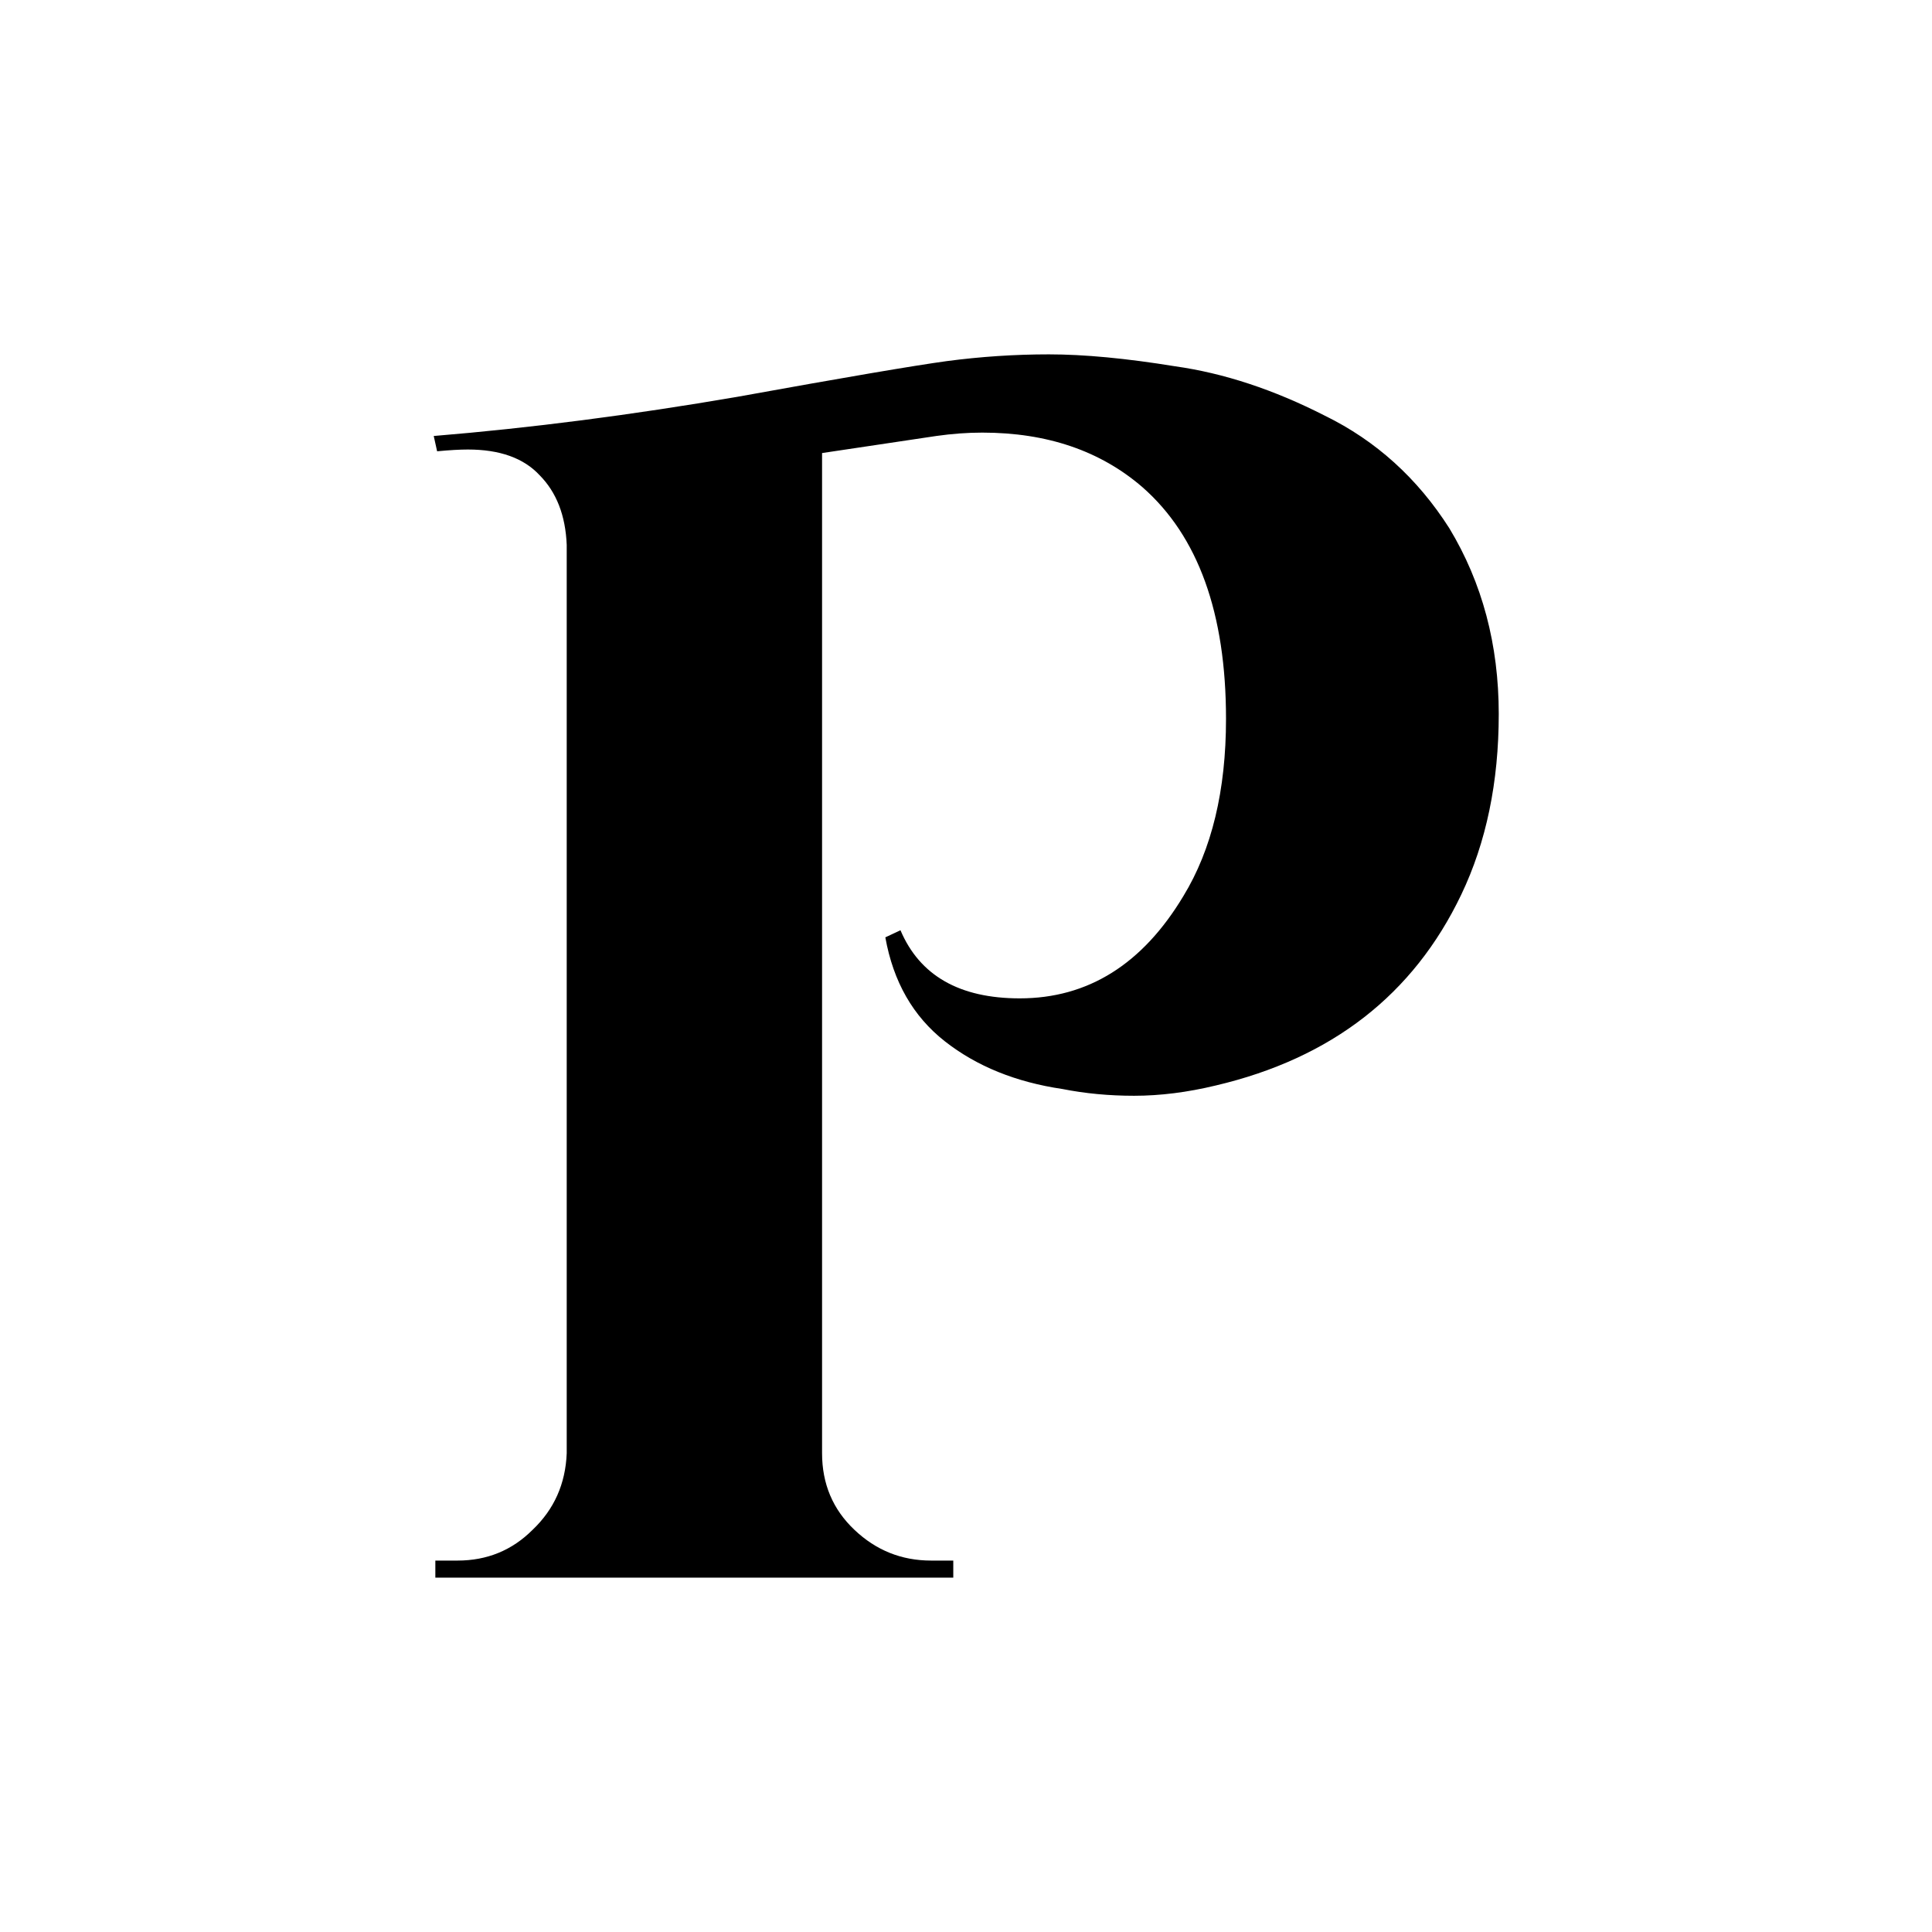
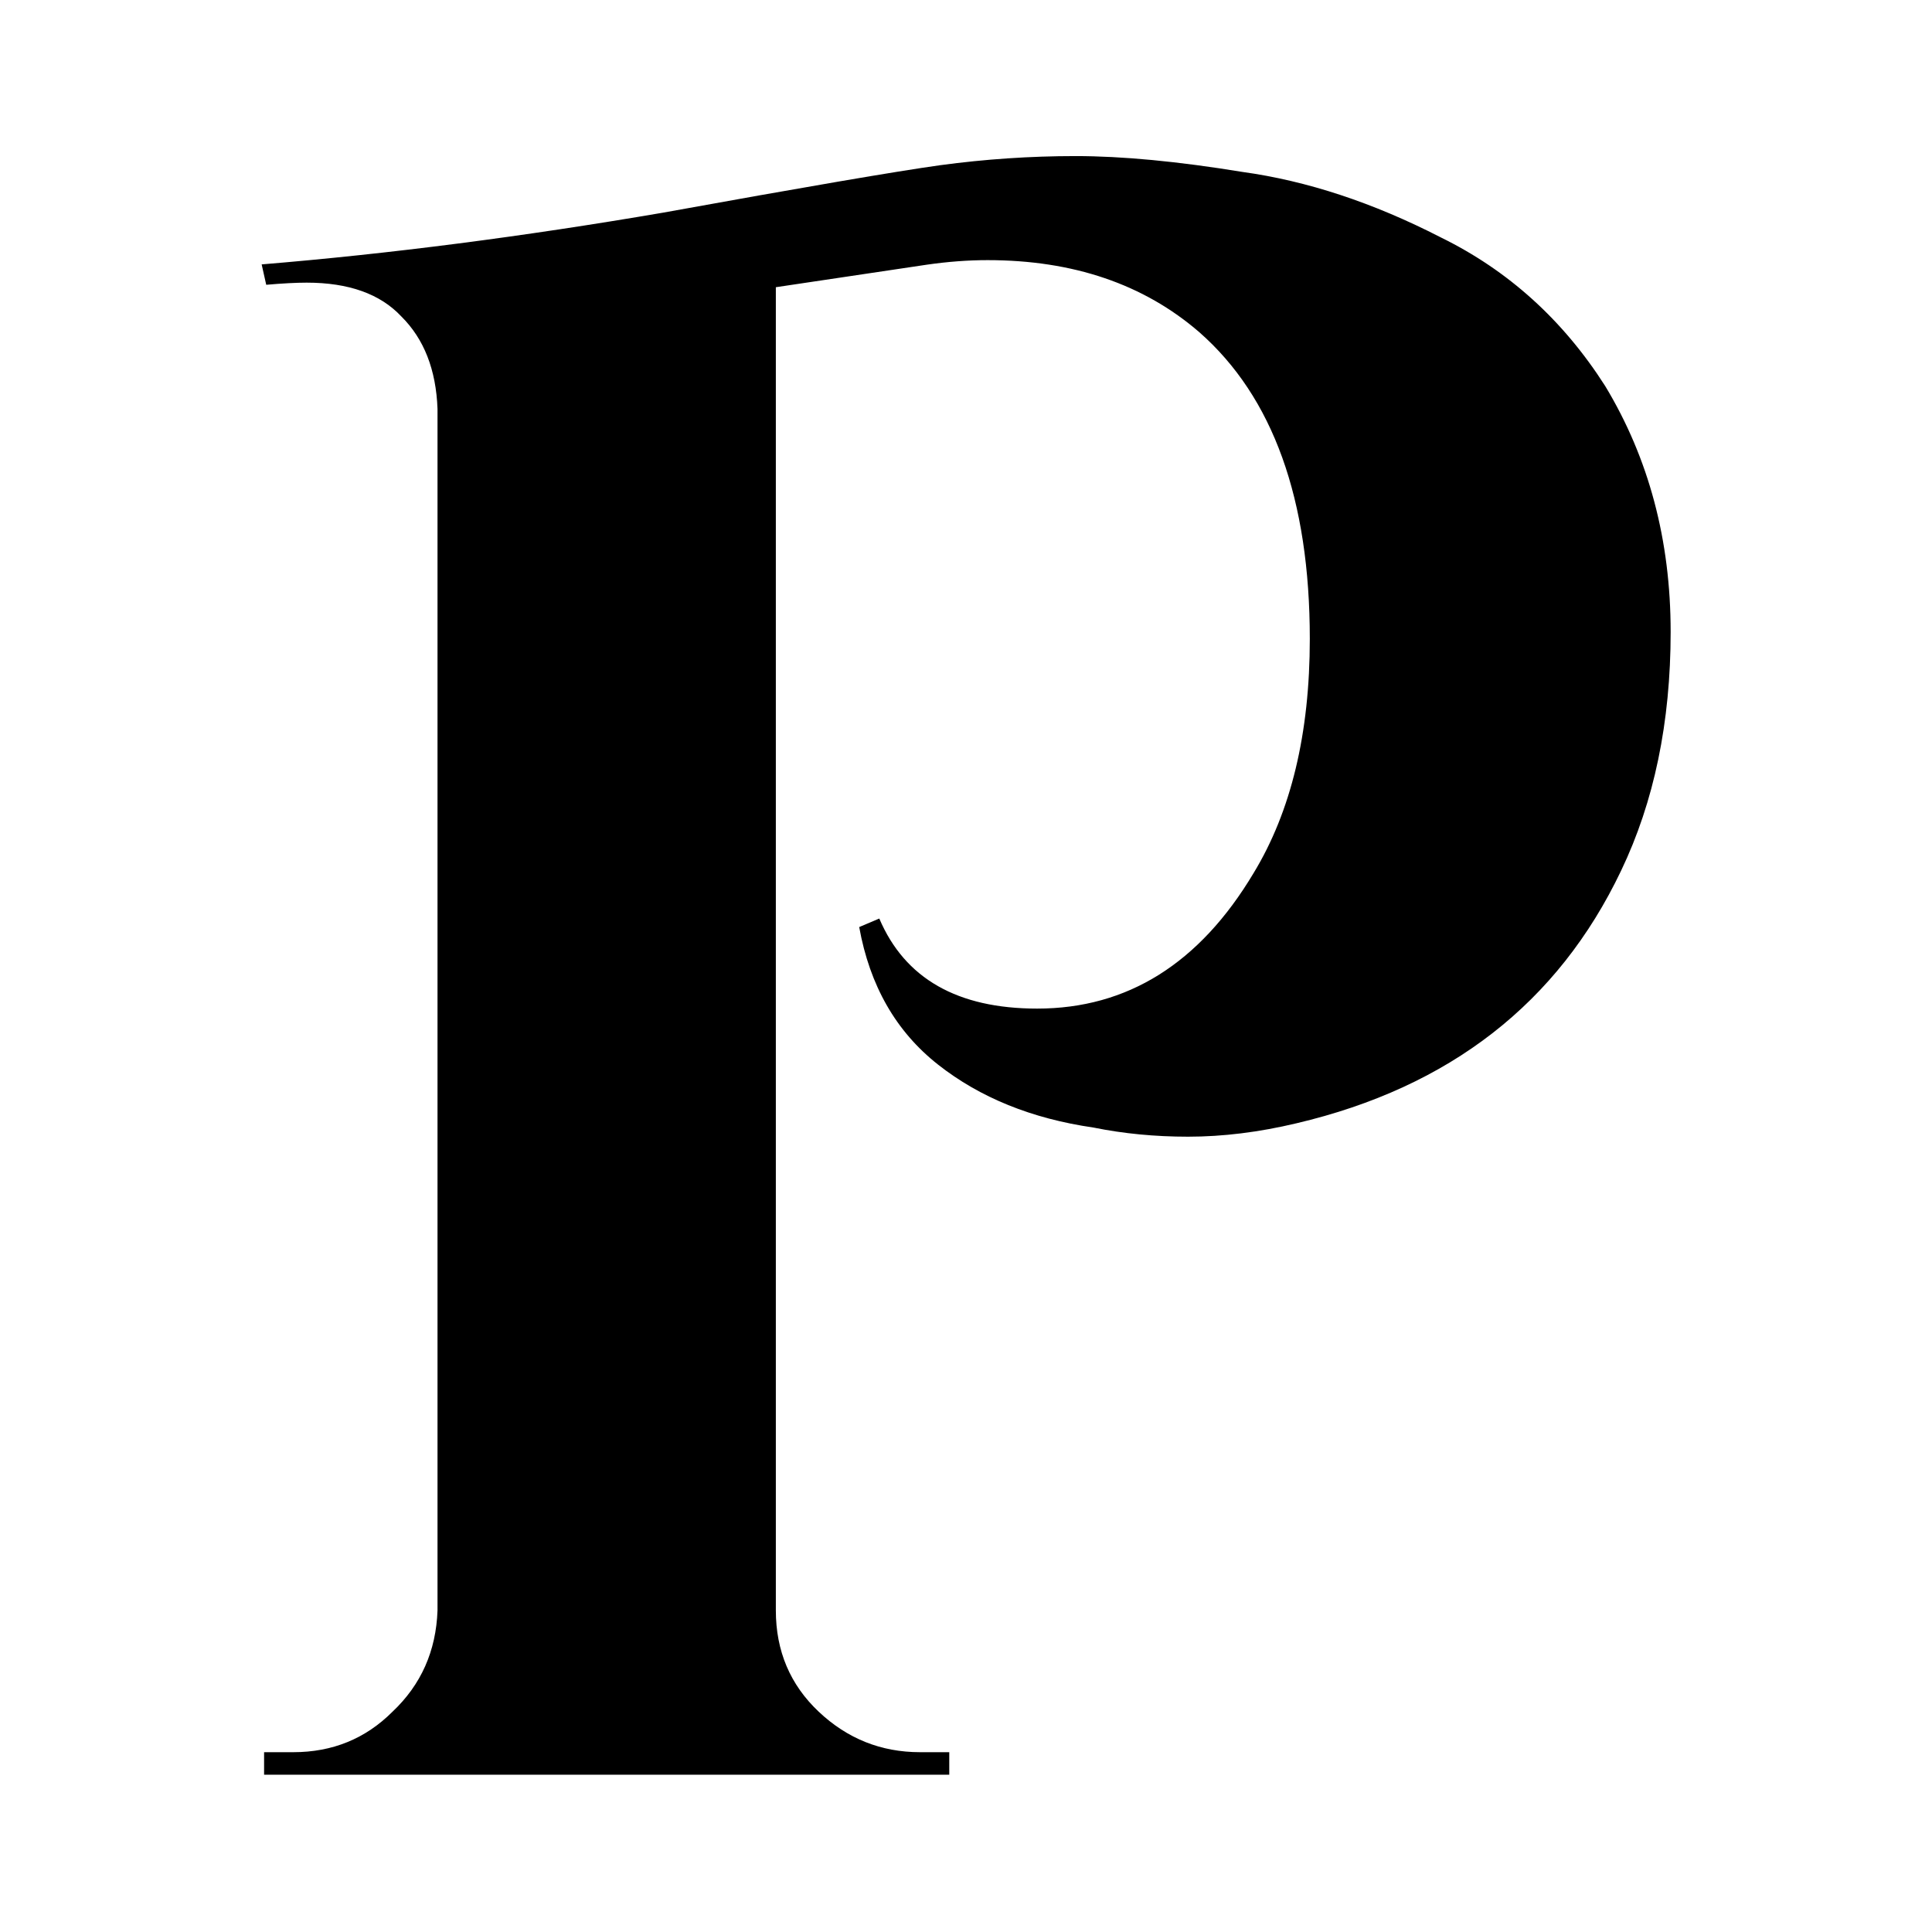
- <svg xmlns="http://www.w3.org/2000/svg" width="12mm" height="12mm" version="1.1" viewBox="0 0 12 12">
-   <g style="fill:#000;font-variant-caps:normal;font-variant-east-asian:normal;font-variant-ligatures:normal;font-variant-numeric:normal;stroke-width:.265" aria-label="P">
-     <path d="m5.593 5.778q0.18 0.423 0.741 0.423 0.635 0 1.016-0.635 0.265-0.434 0.265-1.101 0-0.984-0.519-1.439-0.392-0.339-0.995-0.339-0.138 0-0.286 0.021l-0.709 0.106v6.212q0 0.286 0.201 0.476 0.201 0.191 0.476 0.191h0.138v0.106h-3.217v-0.106h0.138q0.275 0 0.466-0.191 0.201-0.191 0.212-0.476v-5.641q-0.011-0.275-0.169-0.434-0.148-0.159-0.445-0.159-0.074 0-0.191 0.011l-0.021-0.095q0.9-0.074 1.884-0.243 0.995-0.18 1.302-0.222 0.318-0.042 0.635-0.042 0.328 0 0.783 0.074 0.455 0.064 0.931 0.307 0.476 0.233 0.773 0.699 0.307 0.508 0.307 1.154 0 0.635-0.233 1.122-0.445 0.931-1.524 1.185-0.265 0.064-0.508 0.064-0.233 0-0.445-0.042-0.434-0.064-0.73-0.296t-0.37-0.646z" style="fill:#000;font-variant-caps:normal;font-variant-east-asian:normal;font-variant-ligatures:normal;font-variant-numeric:normal;stroke-width:.265" />
-   </g>
+ <svg xmlns="http://www.w3.org/2000/svg" width="24" height="24" version="1.1" viewBox="0 0 6.35 6.35">
+   <path d="m2.89 3.019q0.126 0.296 0.519 0.296 0.445 0 0.711-0.445 0.185-0.304 0.185-0.77 0-0.689-0.363-1.008-0.274-0.237-0.696-0.237-0.096 0-0.2 0.015l-0.496 0.074v4.349q0 0.2 0.141 0.333t0.333 0.133h0.096v0.074h-2.252v-0.074h0.096q0.193 0 0.326-0.133 0.141-0.133 0.148-0.333v-3.949q-0.007-0.193-0.119-0.304-0.104-0.111-0.311-0.111-0.052 0-0.133 0.007l-0.015-0.067q0.63-0.052 1.319-0.17 0.696-0.126 0.911-0.156 0.222-0.03 0.445-0.03 0.23 0 0.548 0.052 0.319 0.044 0.652 0.215 0.333 0.163 0.541 0.489 0.215 0.356 0.215 0.808 0 0.445-0.163 0.785-0.311 0.652-1.067 0.83-0.185 0.044-0.356 0.044-0.163 0-0.311-0.03-0.304-0.044-0.511-0.207-0.207-0.163-0.259-0.452z" fill="#000" />
</svg>
